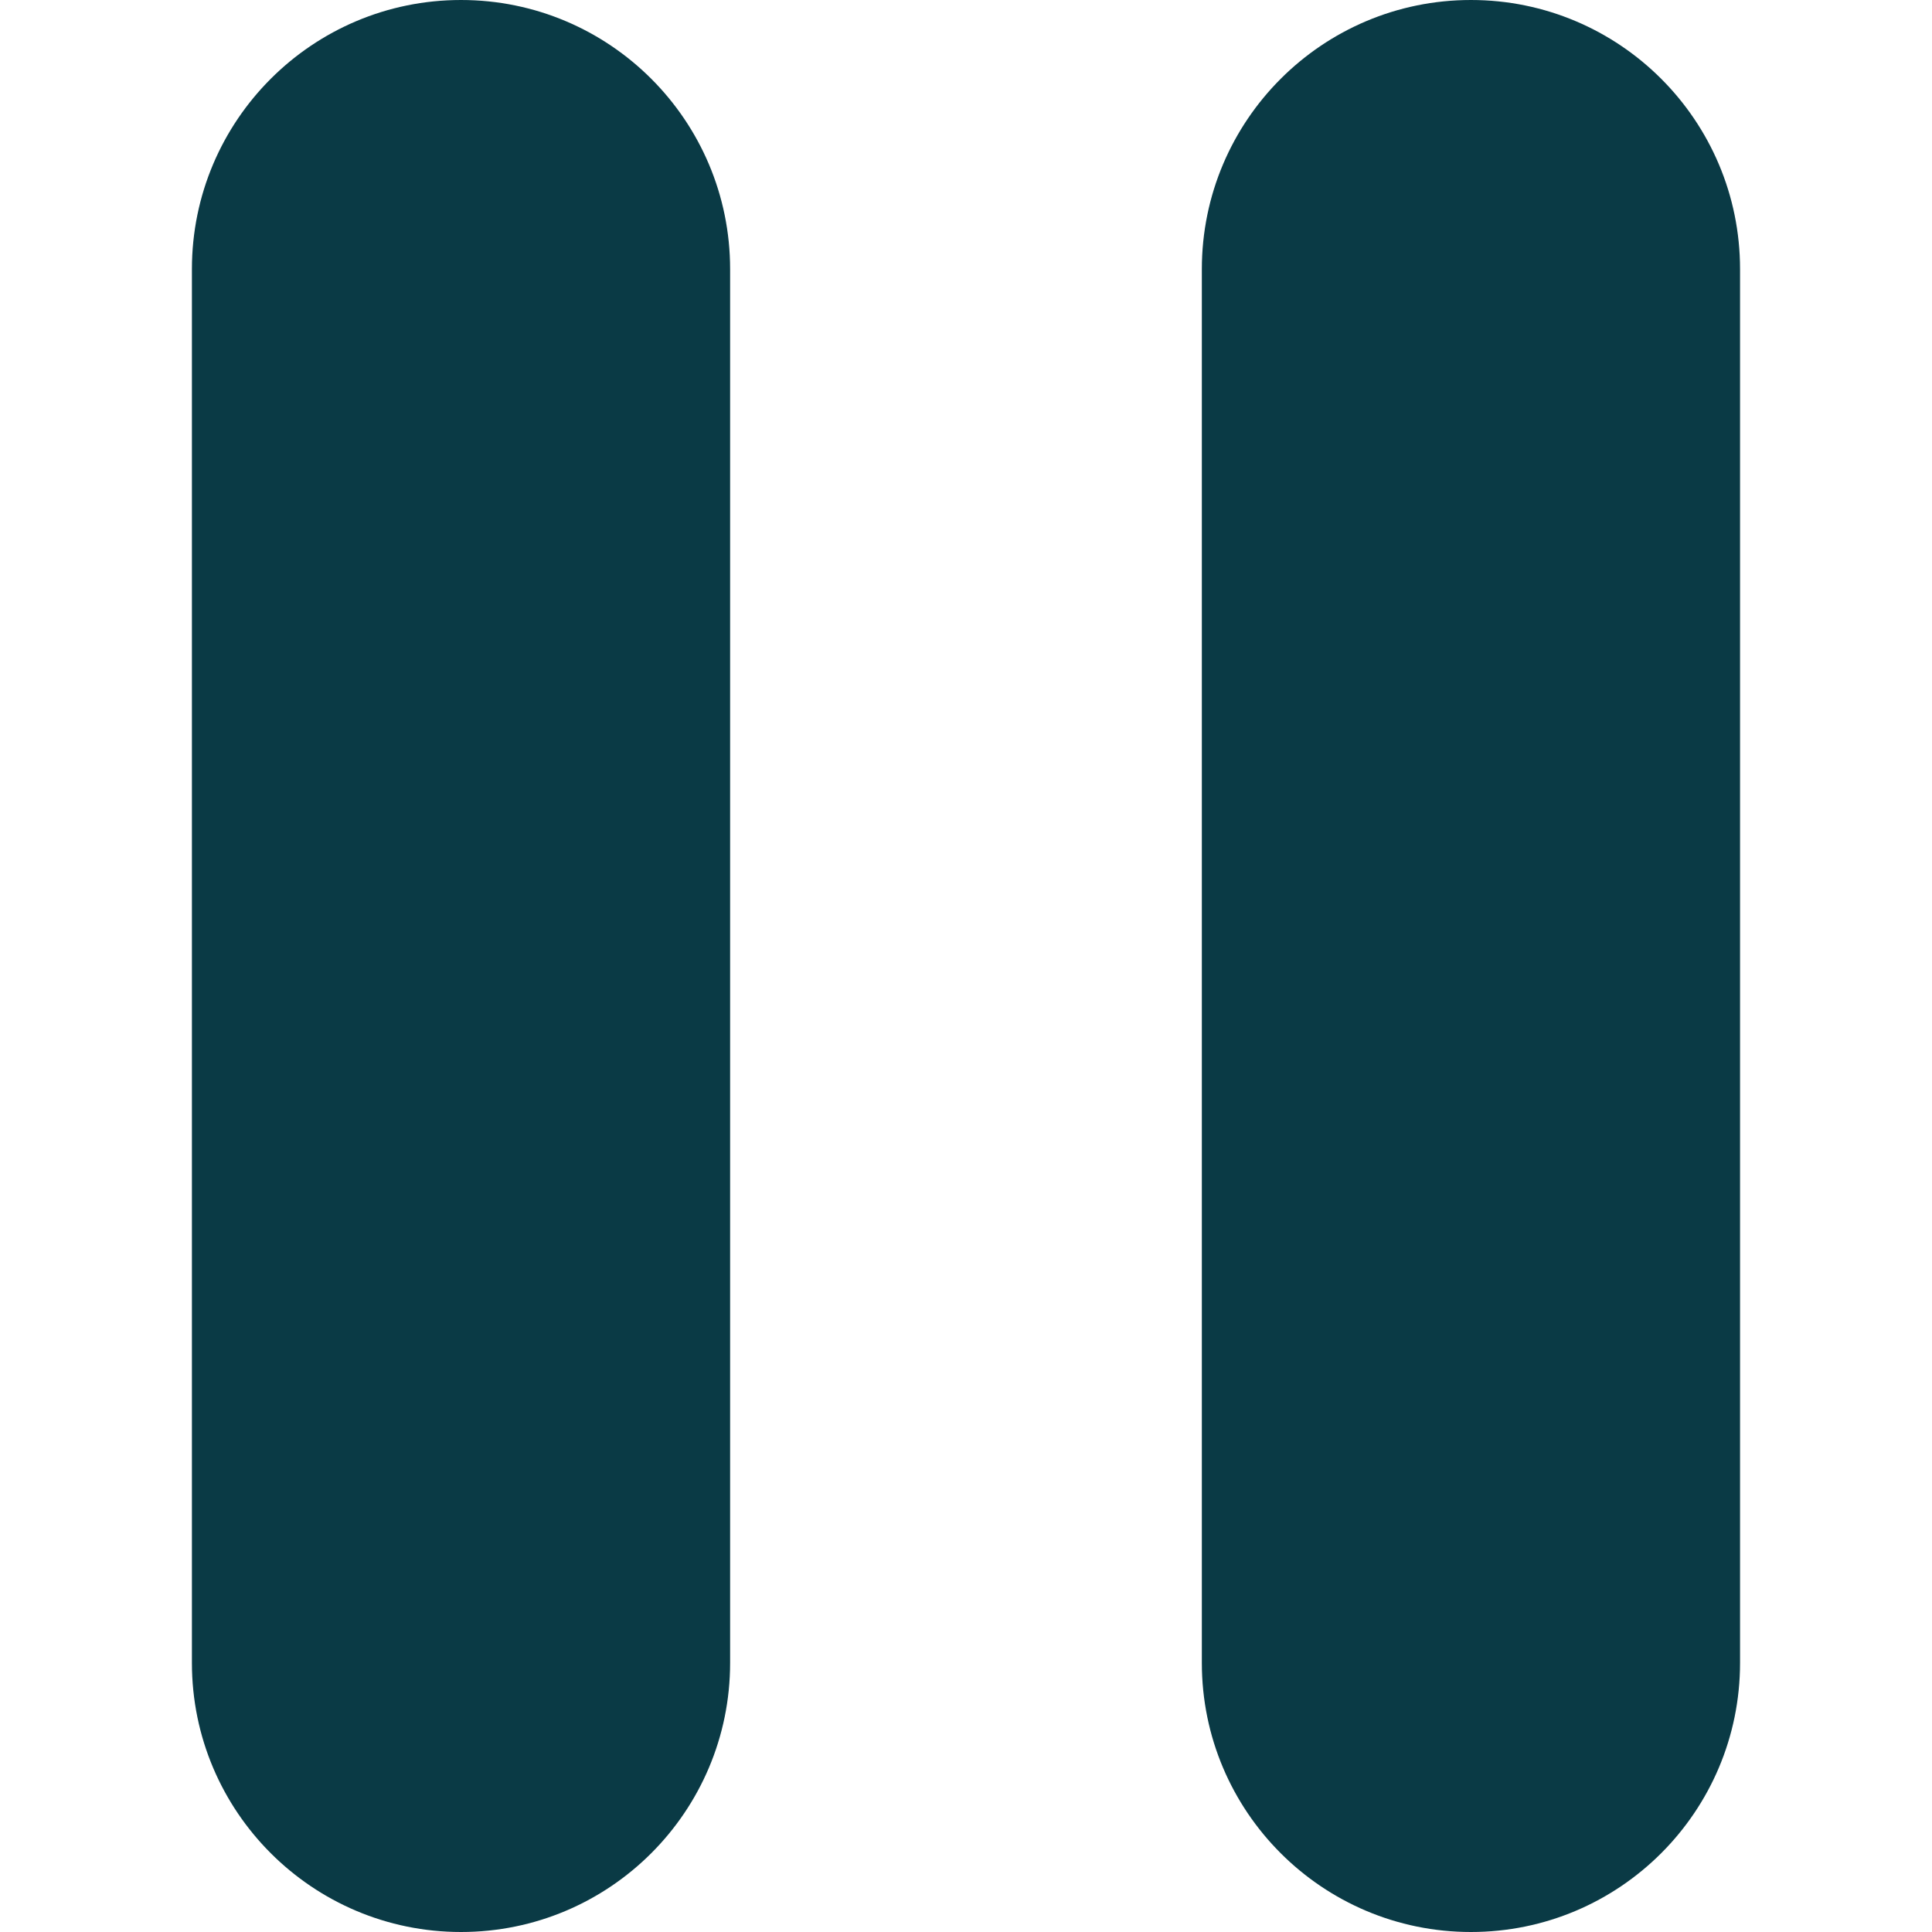
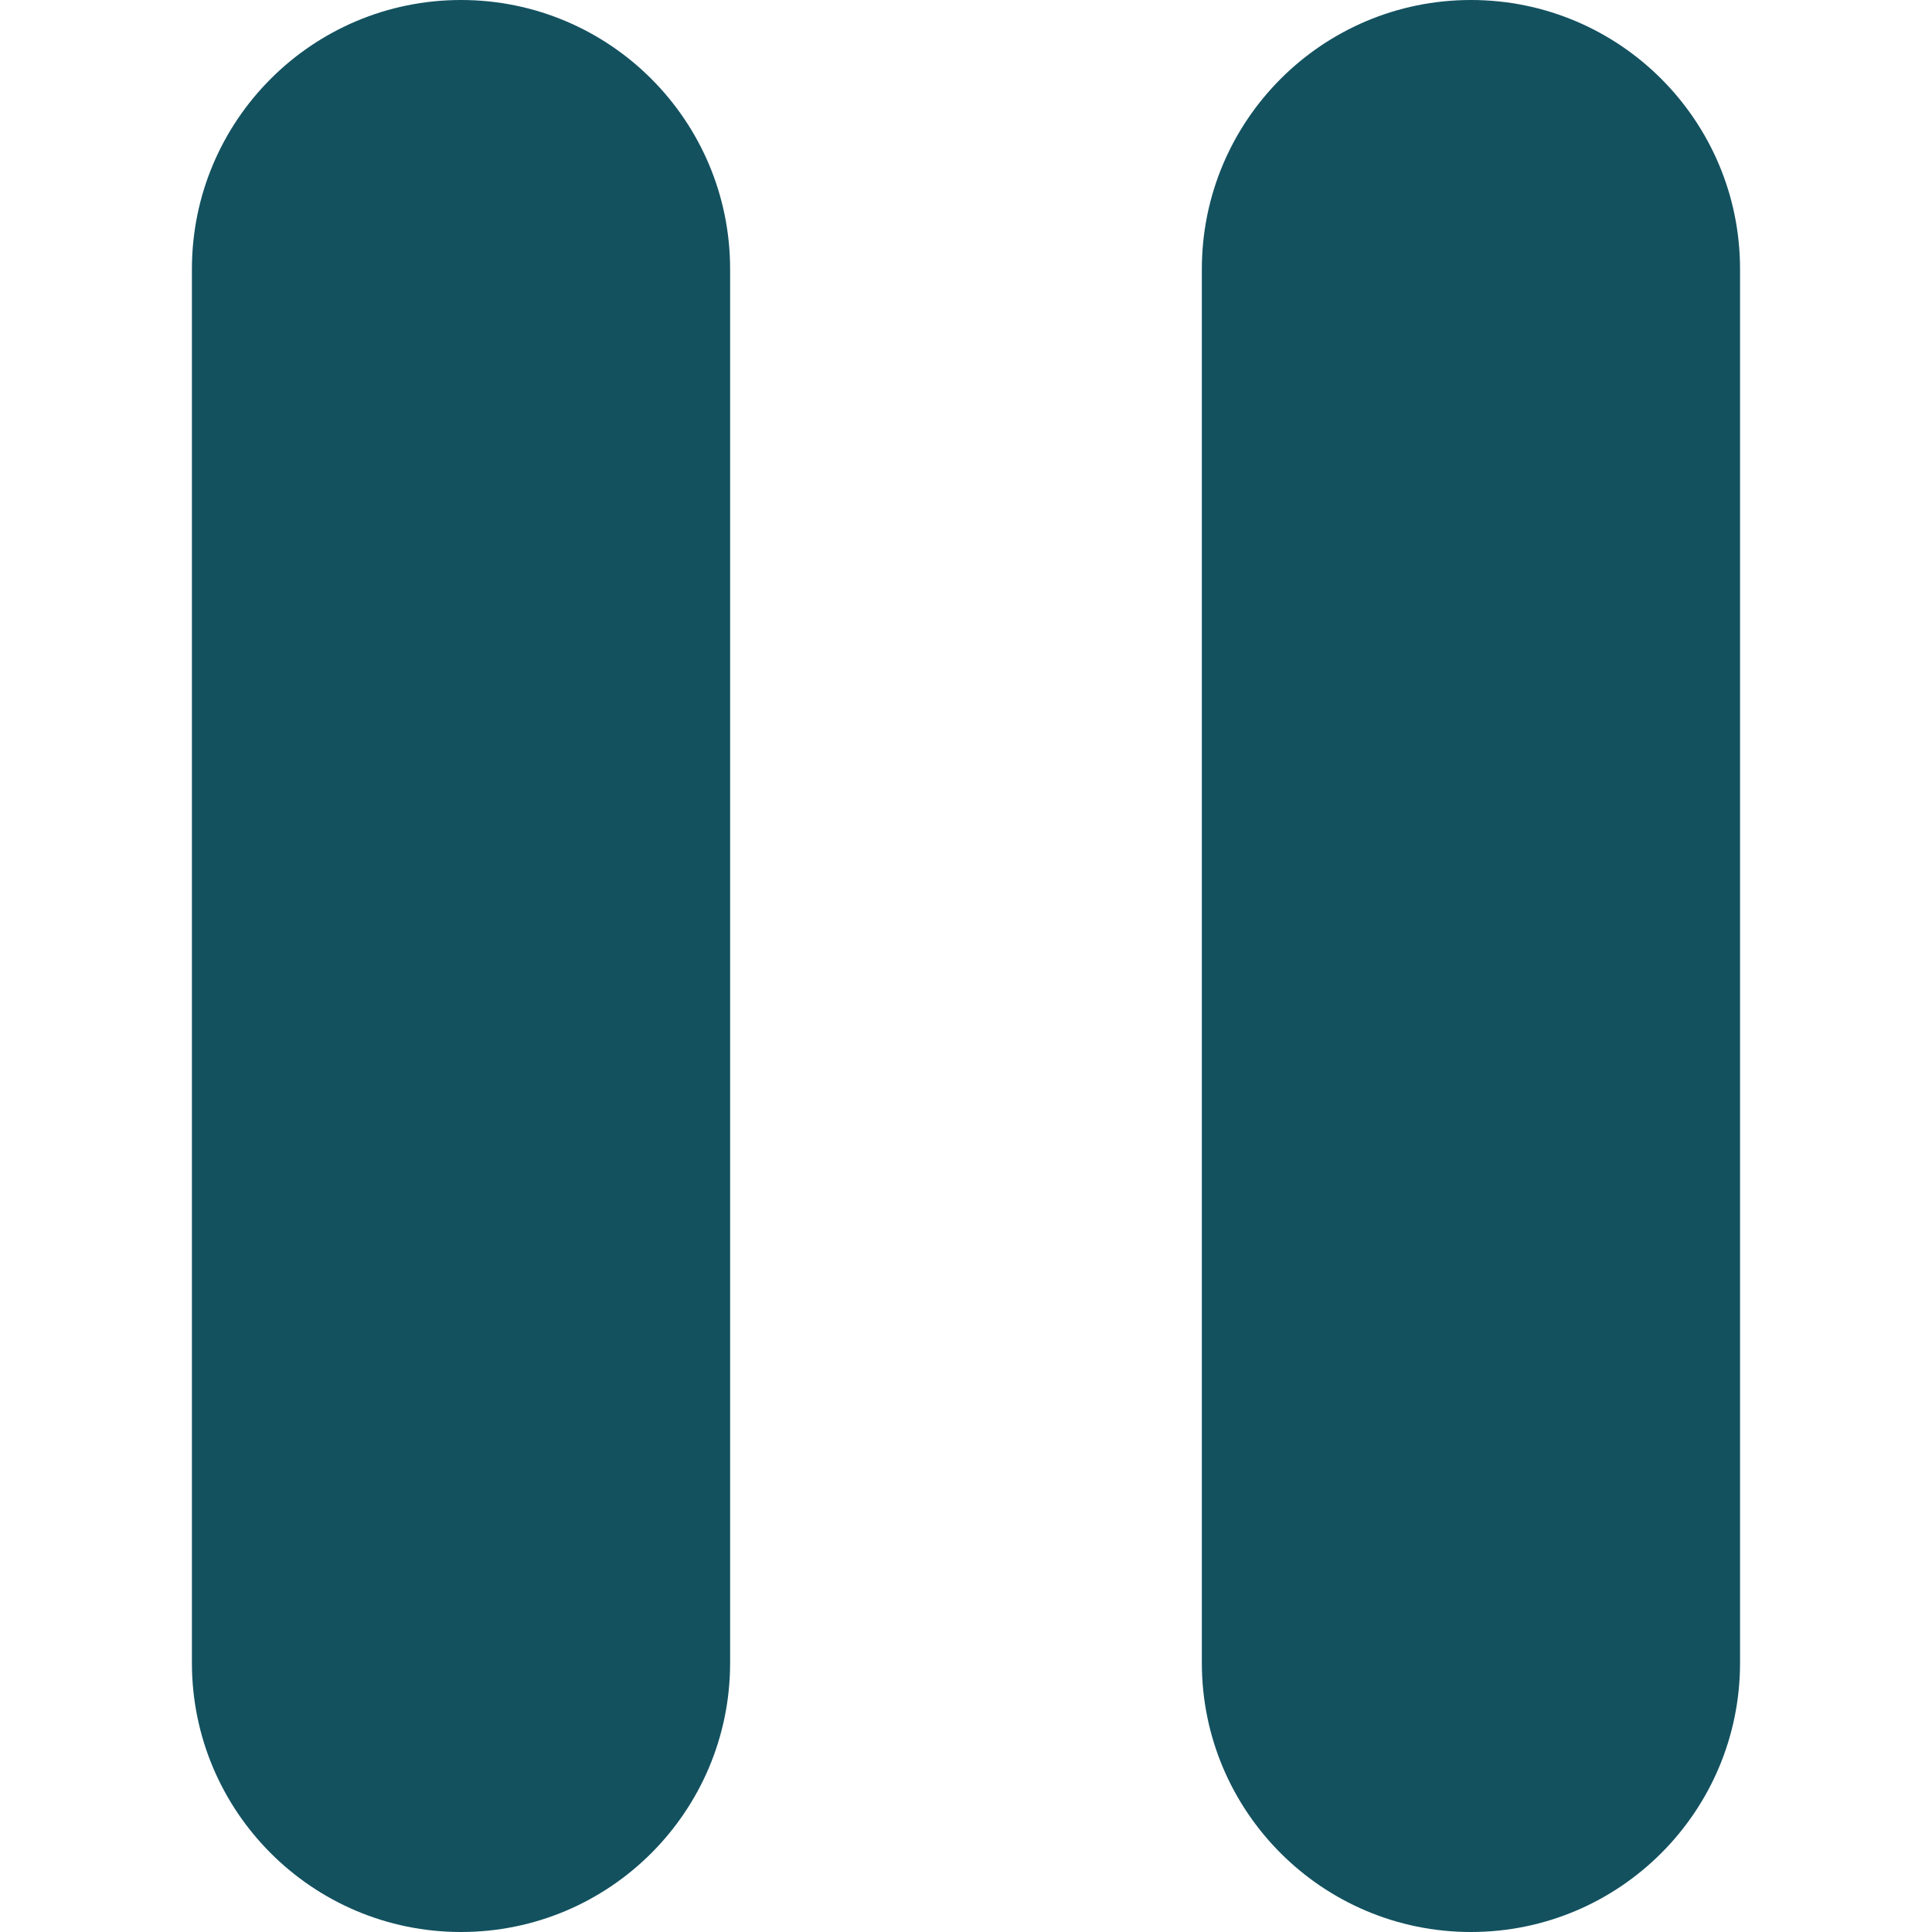
- <svg xmlns="http://www.w3.org/2000/svg" fill="#0a3a45" version="1.1" id="Capa_1" x="0px" y="0px" viewBox="0 0 47.607 47.607" style="enable-background:new 0 0 47.607 47.607;" xml:space="preserve">
+ <svg xmlns="http://www.w3.org/2000/svg" fill="#13515f" version="1.1" id="Capa_1" x="0px" y="0px" viewBox="0 0 47.607 47.607" style="enable-background:new 0 0 47.607 47.607;" xml:space="preserve">
  <g>
    <path d="M17.991,40.976c0,3.662-2.969,6.631-6.631,6.631l0,0c-3.662,0-6.631-2.969-6.631-6.631V6.631C4.729,2.969,7.698,0,11.36,0   l0,0c3.662,0,6.631,2.969,6.631,6.631V40.976z" />
    <path d="M42.877,40.976c0,3.662-2.969,6.631-6.631,6.631l0,0c-3.662,0-6.631-2.969-6.631-6.631V6.631   C29.616,2.969,32.585,0,36.246,0l0,0c3.662,0,6.631,2.969,6.631,6.631V40.976z" />
  </g>
  <g>
</g>
  <g>
</g>
  <g>
</g>
  <g>
</g>
  <g>
</g>
  <g>
</g>
  <g>
</g>
  <g>
</g>
  <g>
</g>
  <g>
</g>
  <g>
</g>
  <g>
</g>
  <g>
</g>
  <g>
</g>
  <g>
</g>
</svg>
